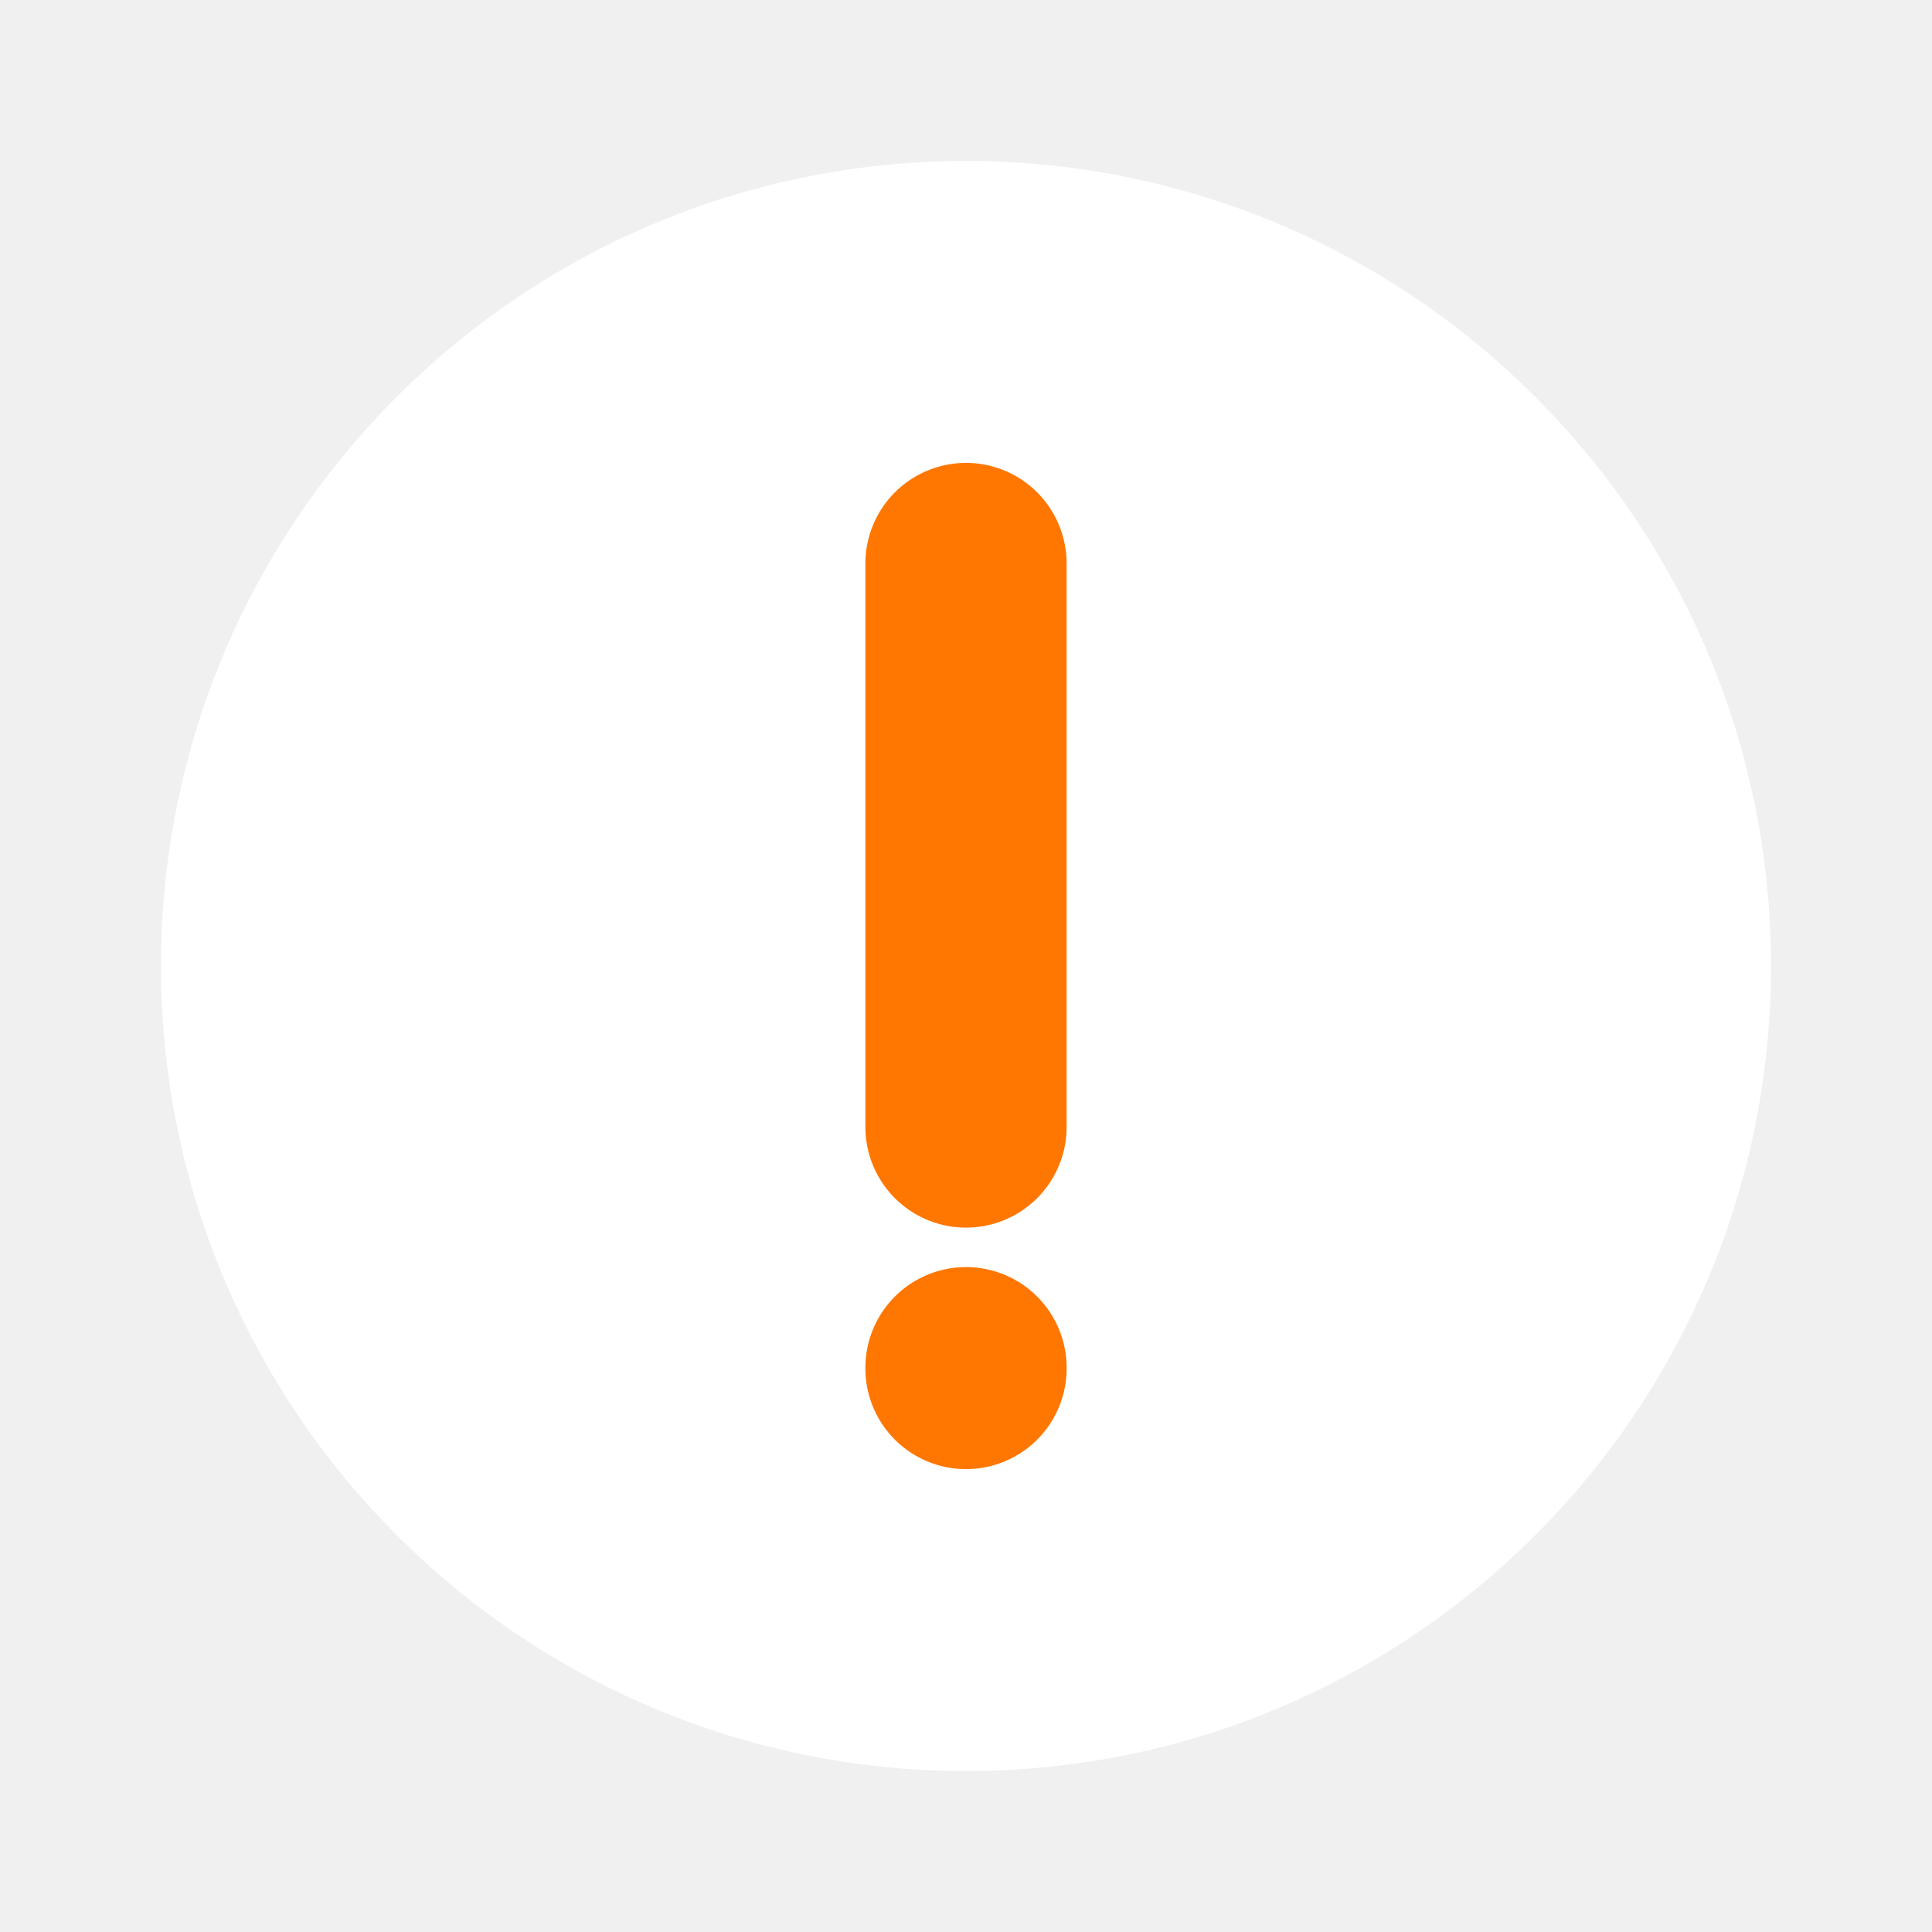
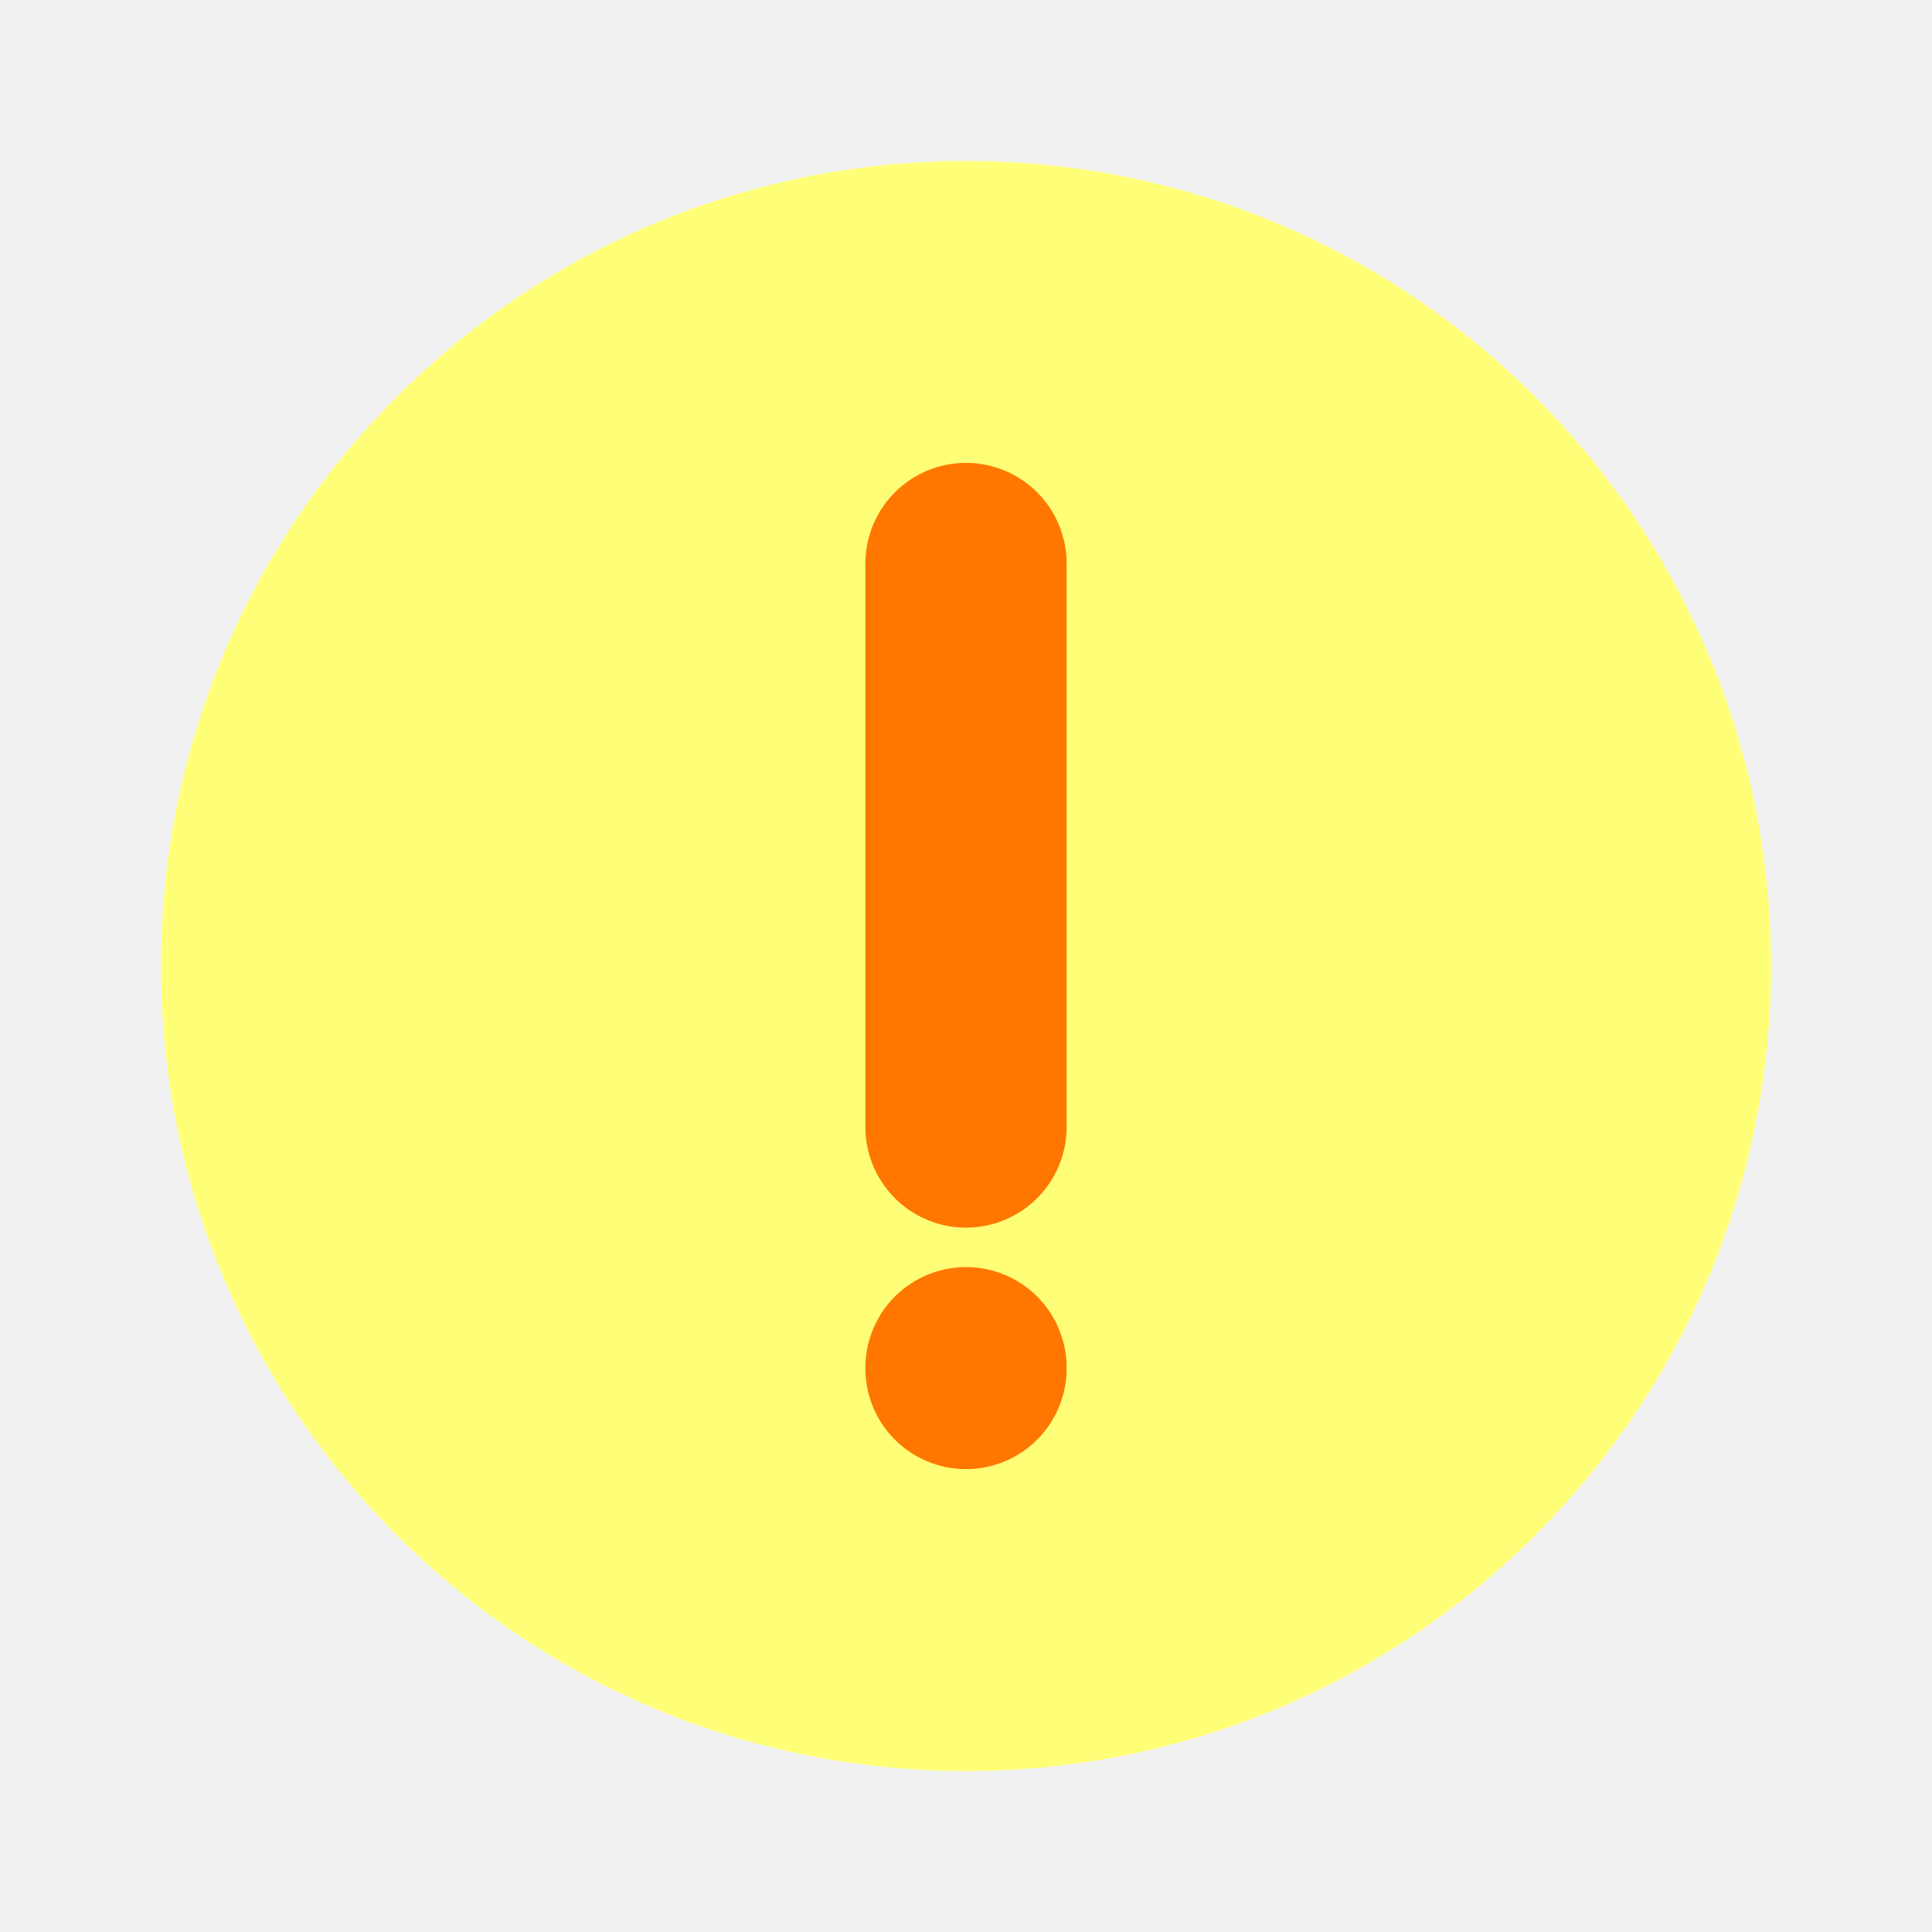
<svg xmlns="http://www.w3.org/2000/svg" width="24px" height="24px" viewBox="0 0 24 24" fill="none">
-   <circle style="fill:#ffffff;fill-opacity:1;" cx="12" cy="12" r="10" />
+   <circle style="fill:#ffff77;fill-opacity:1;" cx="12" cy="12" r="10" />
  <path d="M12 7V14M12 16.99V17" stroke="#FF7700" stroke-width="2.5" stroke-linecap="round" stroke-linejoin="round" />
</svg>
